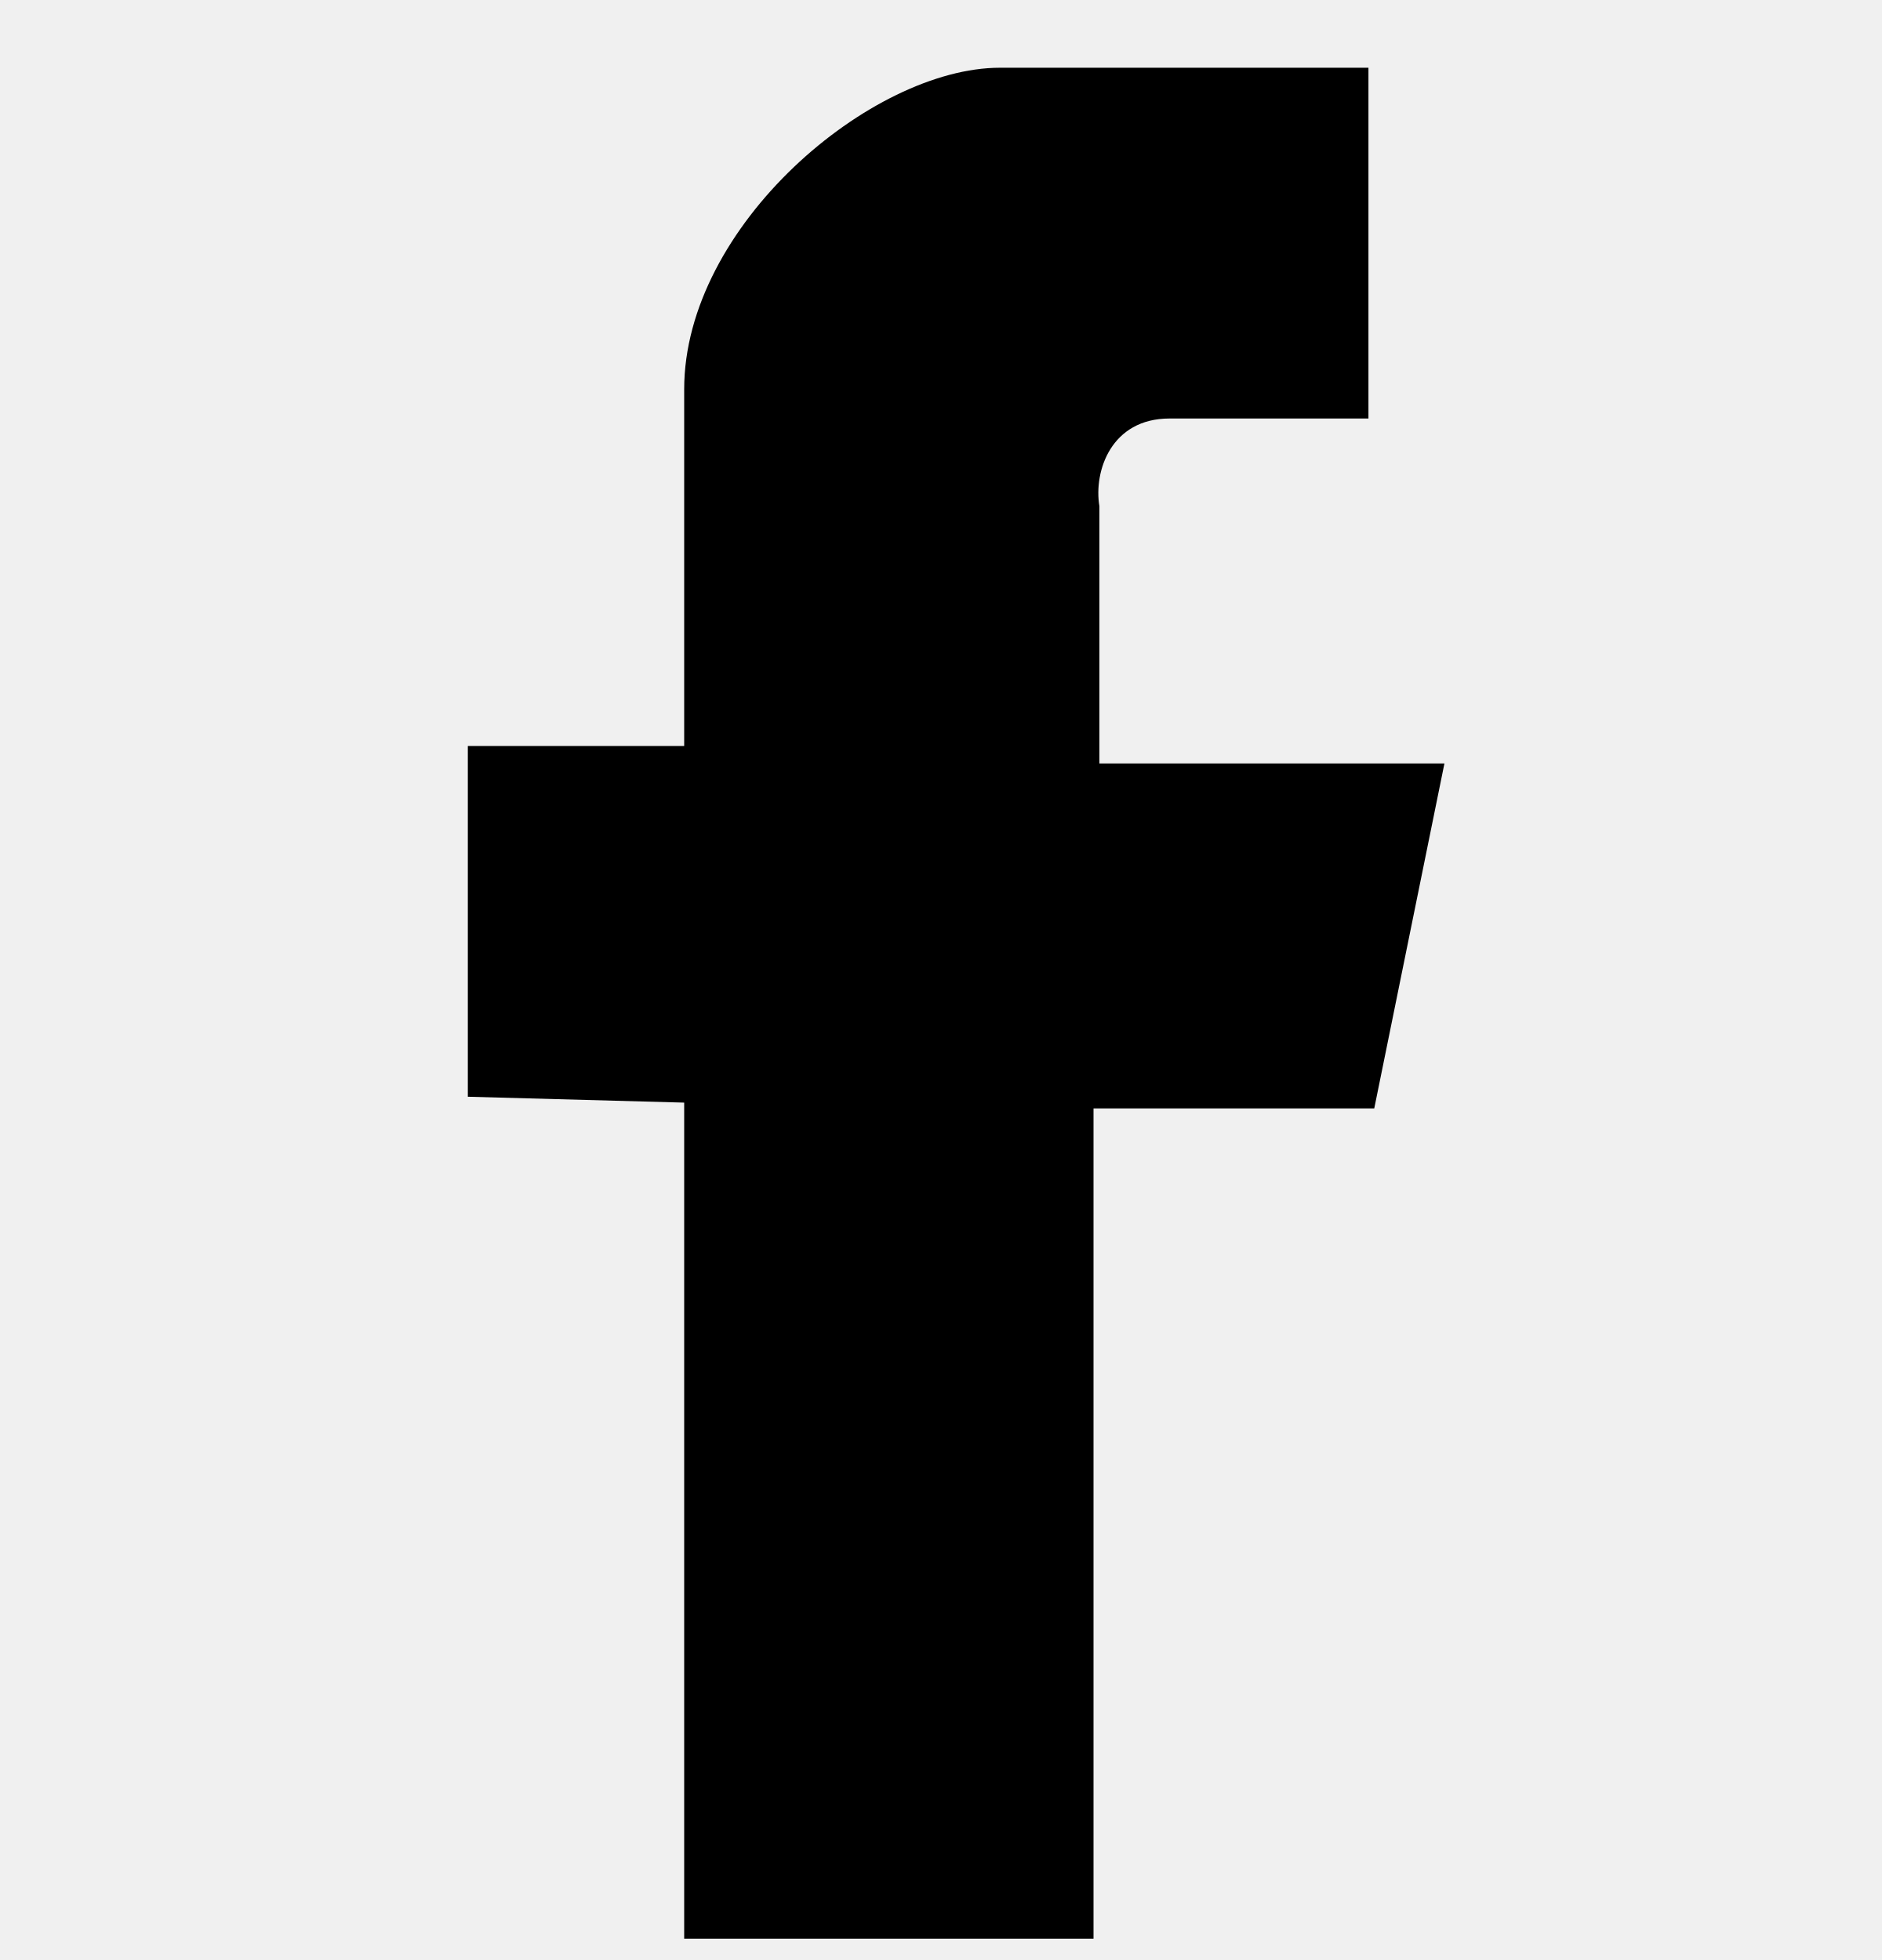
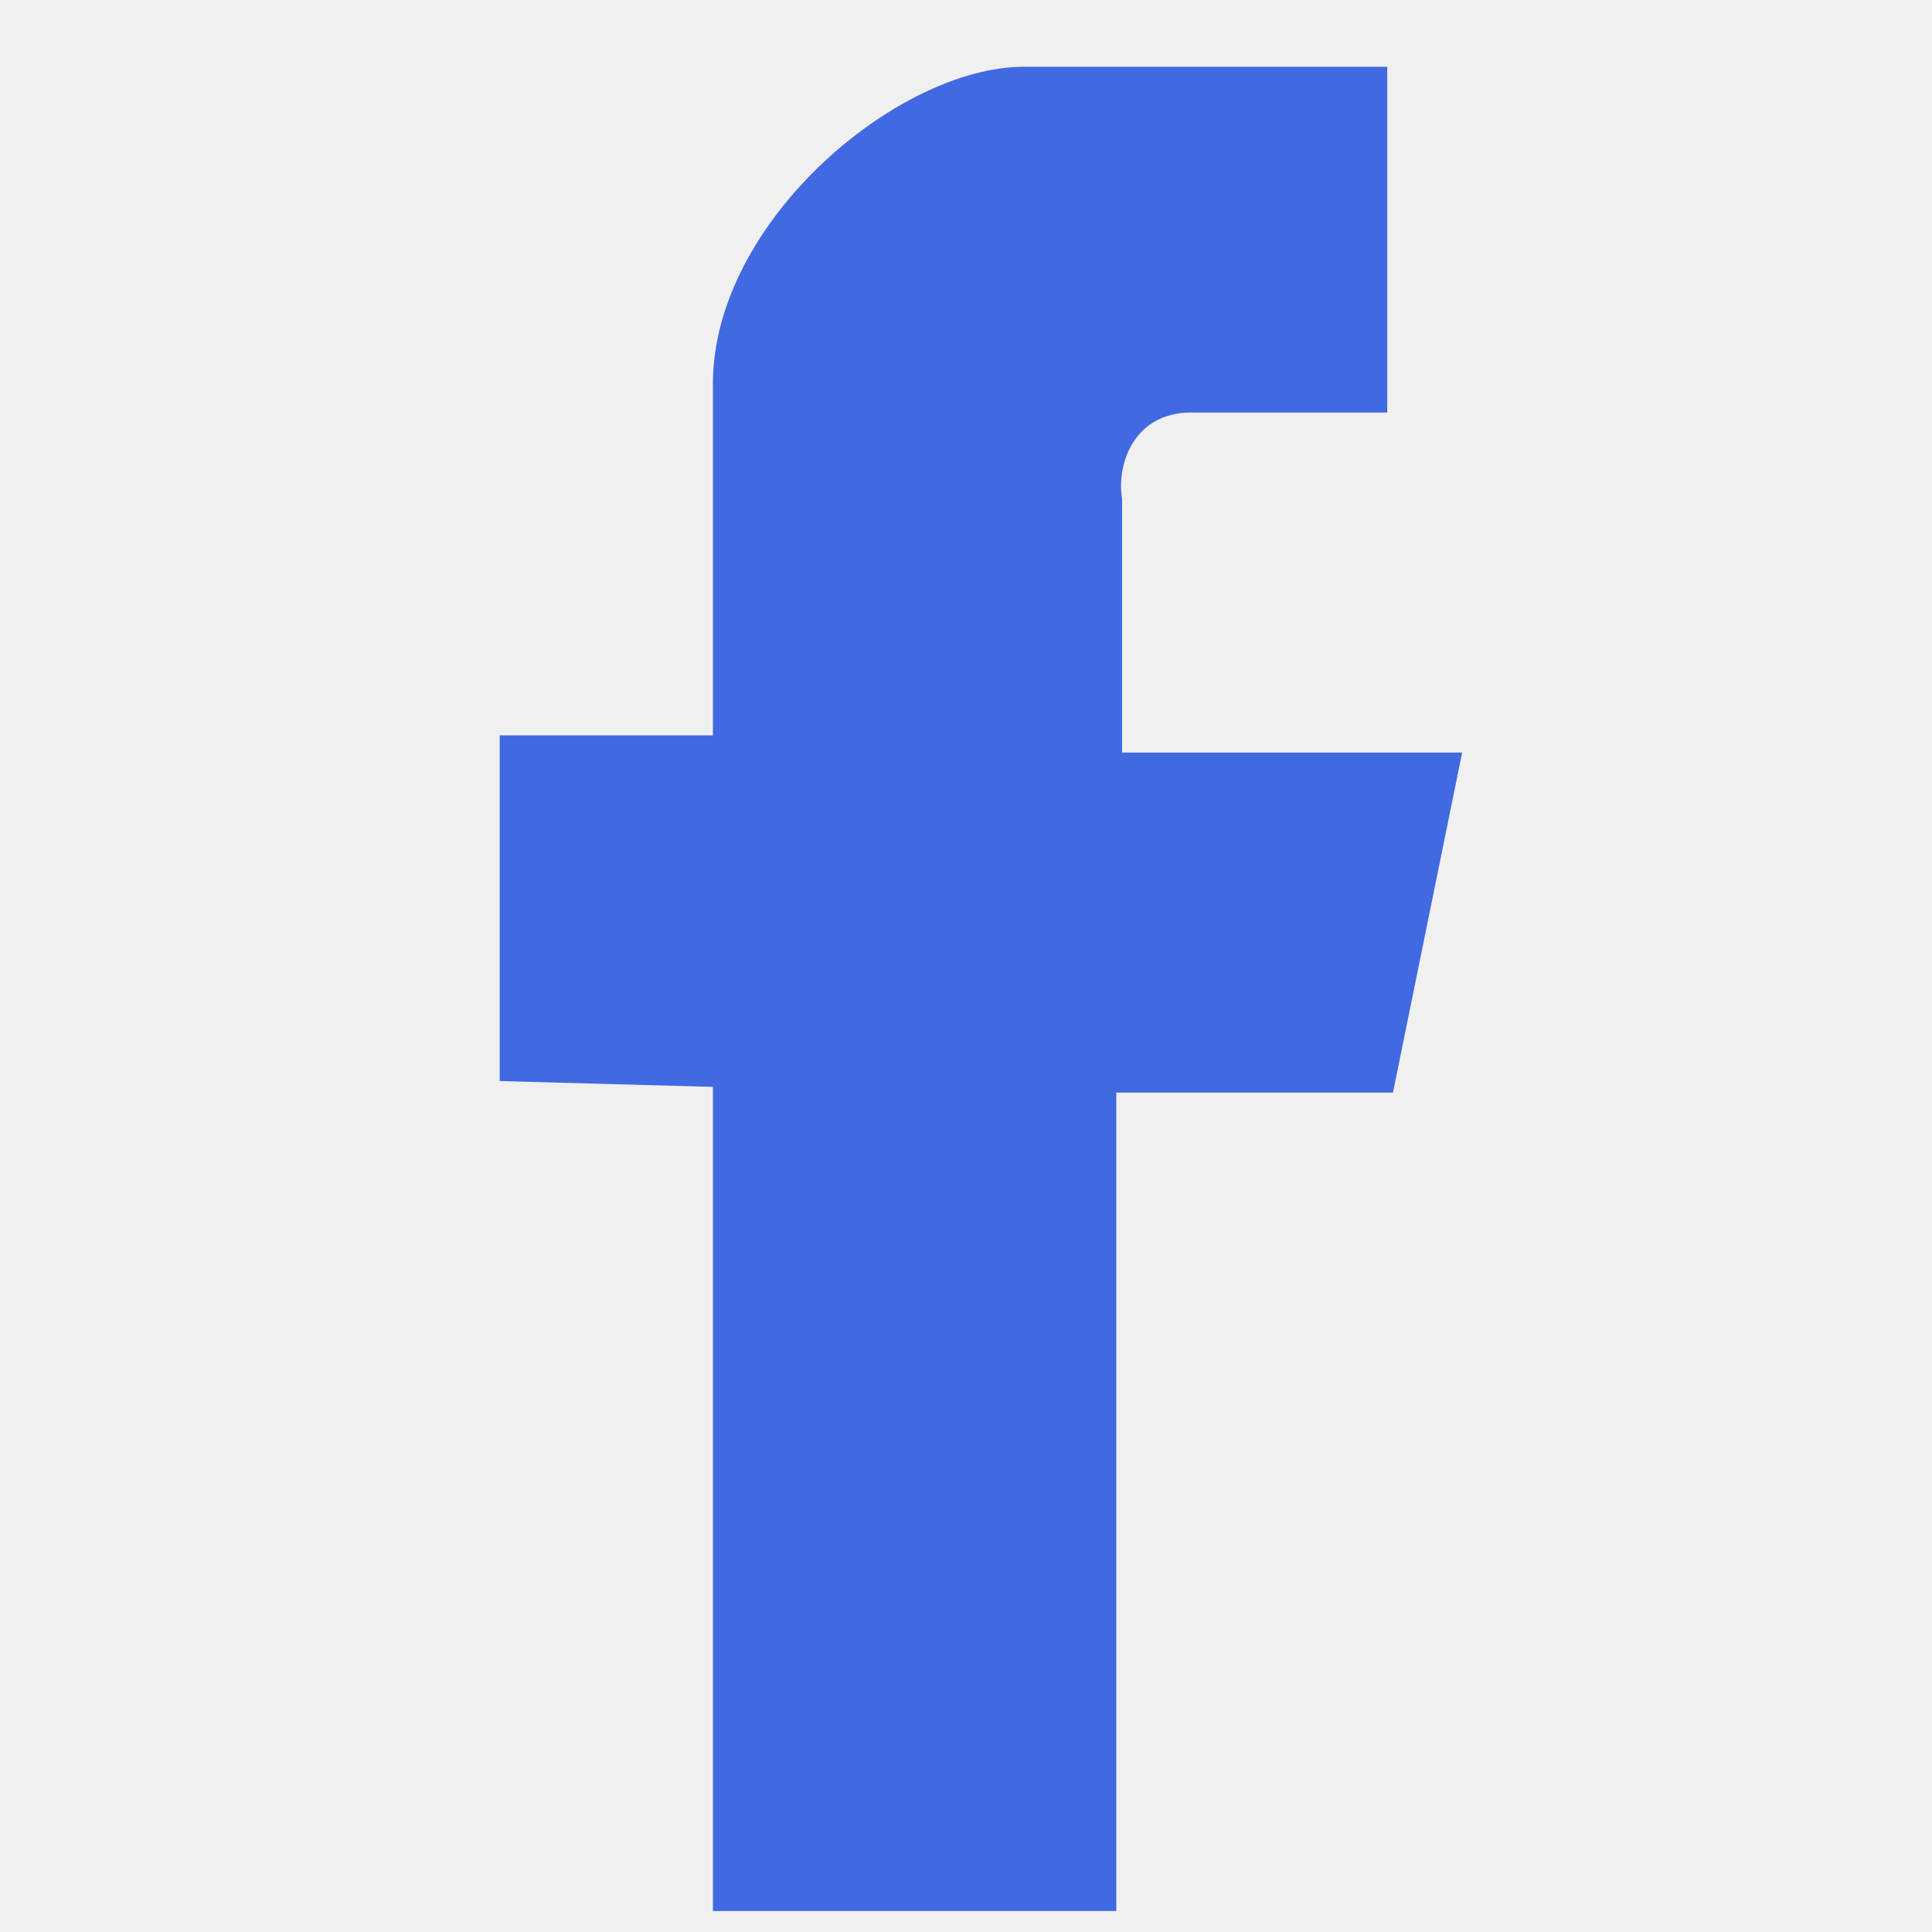
- <svg xmlns="http://www.w3.org/2000/svg" width="24" height="25" viewBox="0 0 24 25" fill="none">
+ <svg xmlns="http://www.w3.org/2000/svg" width="40px" height="40px" viewBox="0 0 24 25" fill="none">
  <g clip-path="url(#clip0_287_107)">
-     <path fill-rule="evenodd" clip-rule="evenodd" d="M8.725 14.064V24.728H13.945V14.138H17.525L18.42 9.738H14.02C14.02 9.738 14.02 7.65 14.02 6.457C13.945 6.01 14.169 5.338 14.915 5.338C16.034 5.338 17.451 5.338 17.451 5.338V0.864C17.451 0.864 15.213 0.864 12.752 0.864C11.112 0.864 8.725 2.877 8.725 4.965C8.725 7.128 8.725 9.515 8.725 9.515H5.966V13.989L8.725 14.064Z" fill="black" />
+     <path fill-rule="evenodd" clip-rule="evenodd" d="M8.725 14.064V24.728H13.945V14.138H17.525L18.42 9.738H14.02C14.02 9.738 14.02 7.65 14.02 6.457C13.945 6.01 14.169 5.338 14.915 5.338C16.034 5.338 17.451 5.338 17.451 5.338V0.864C17.451 0.864 15.213 0.864 12.752 0.864C11.112 0.864 8.725 2.877 8.725 4.965C8.725 7.128 8.725 9.515 8.725 9.515H5.966V13.989L8.725 14.064Z" fill="royalBlue" />
  </g>
  <defs>
    <clipPath id="clip0_287_107">
-       <rect width="23.864" height="23.864" fill="white" transform="translate(0 0.863861)" />
+       <rect width="40px" height="40px" fill="white" transform="translate(0 0.863861)" />
    </clipPath>
  </defs>
</svg>
